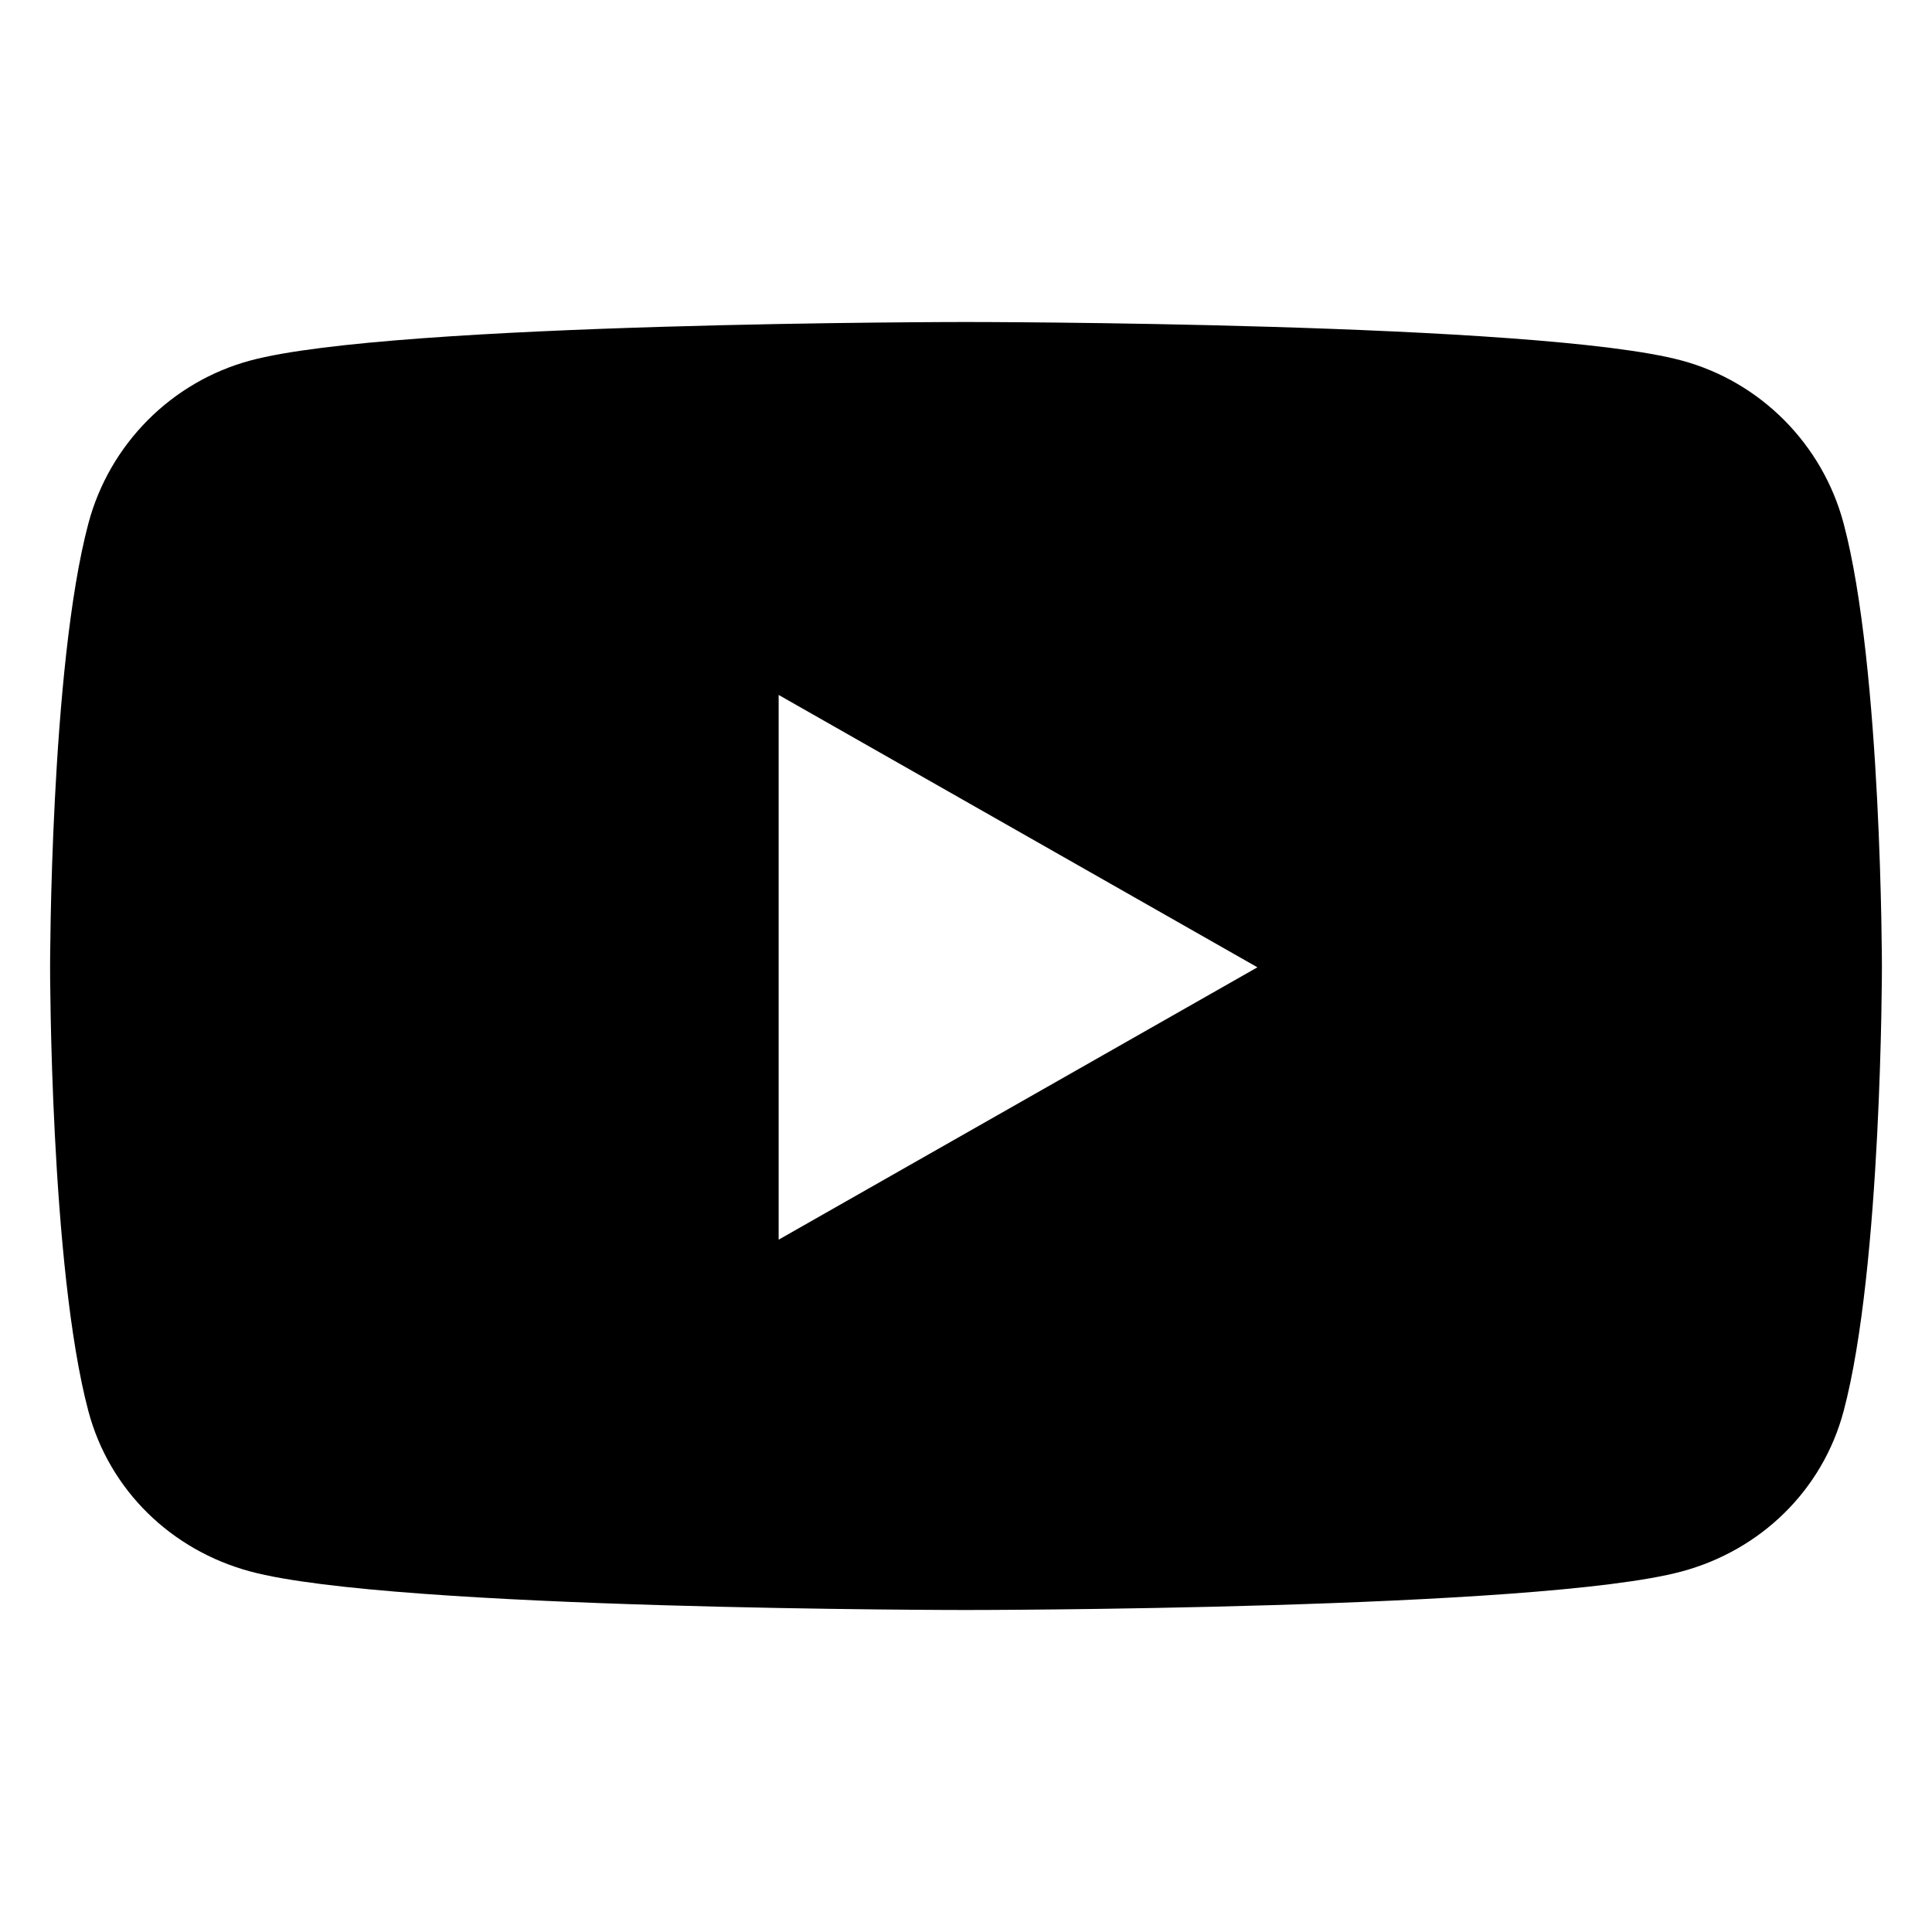
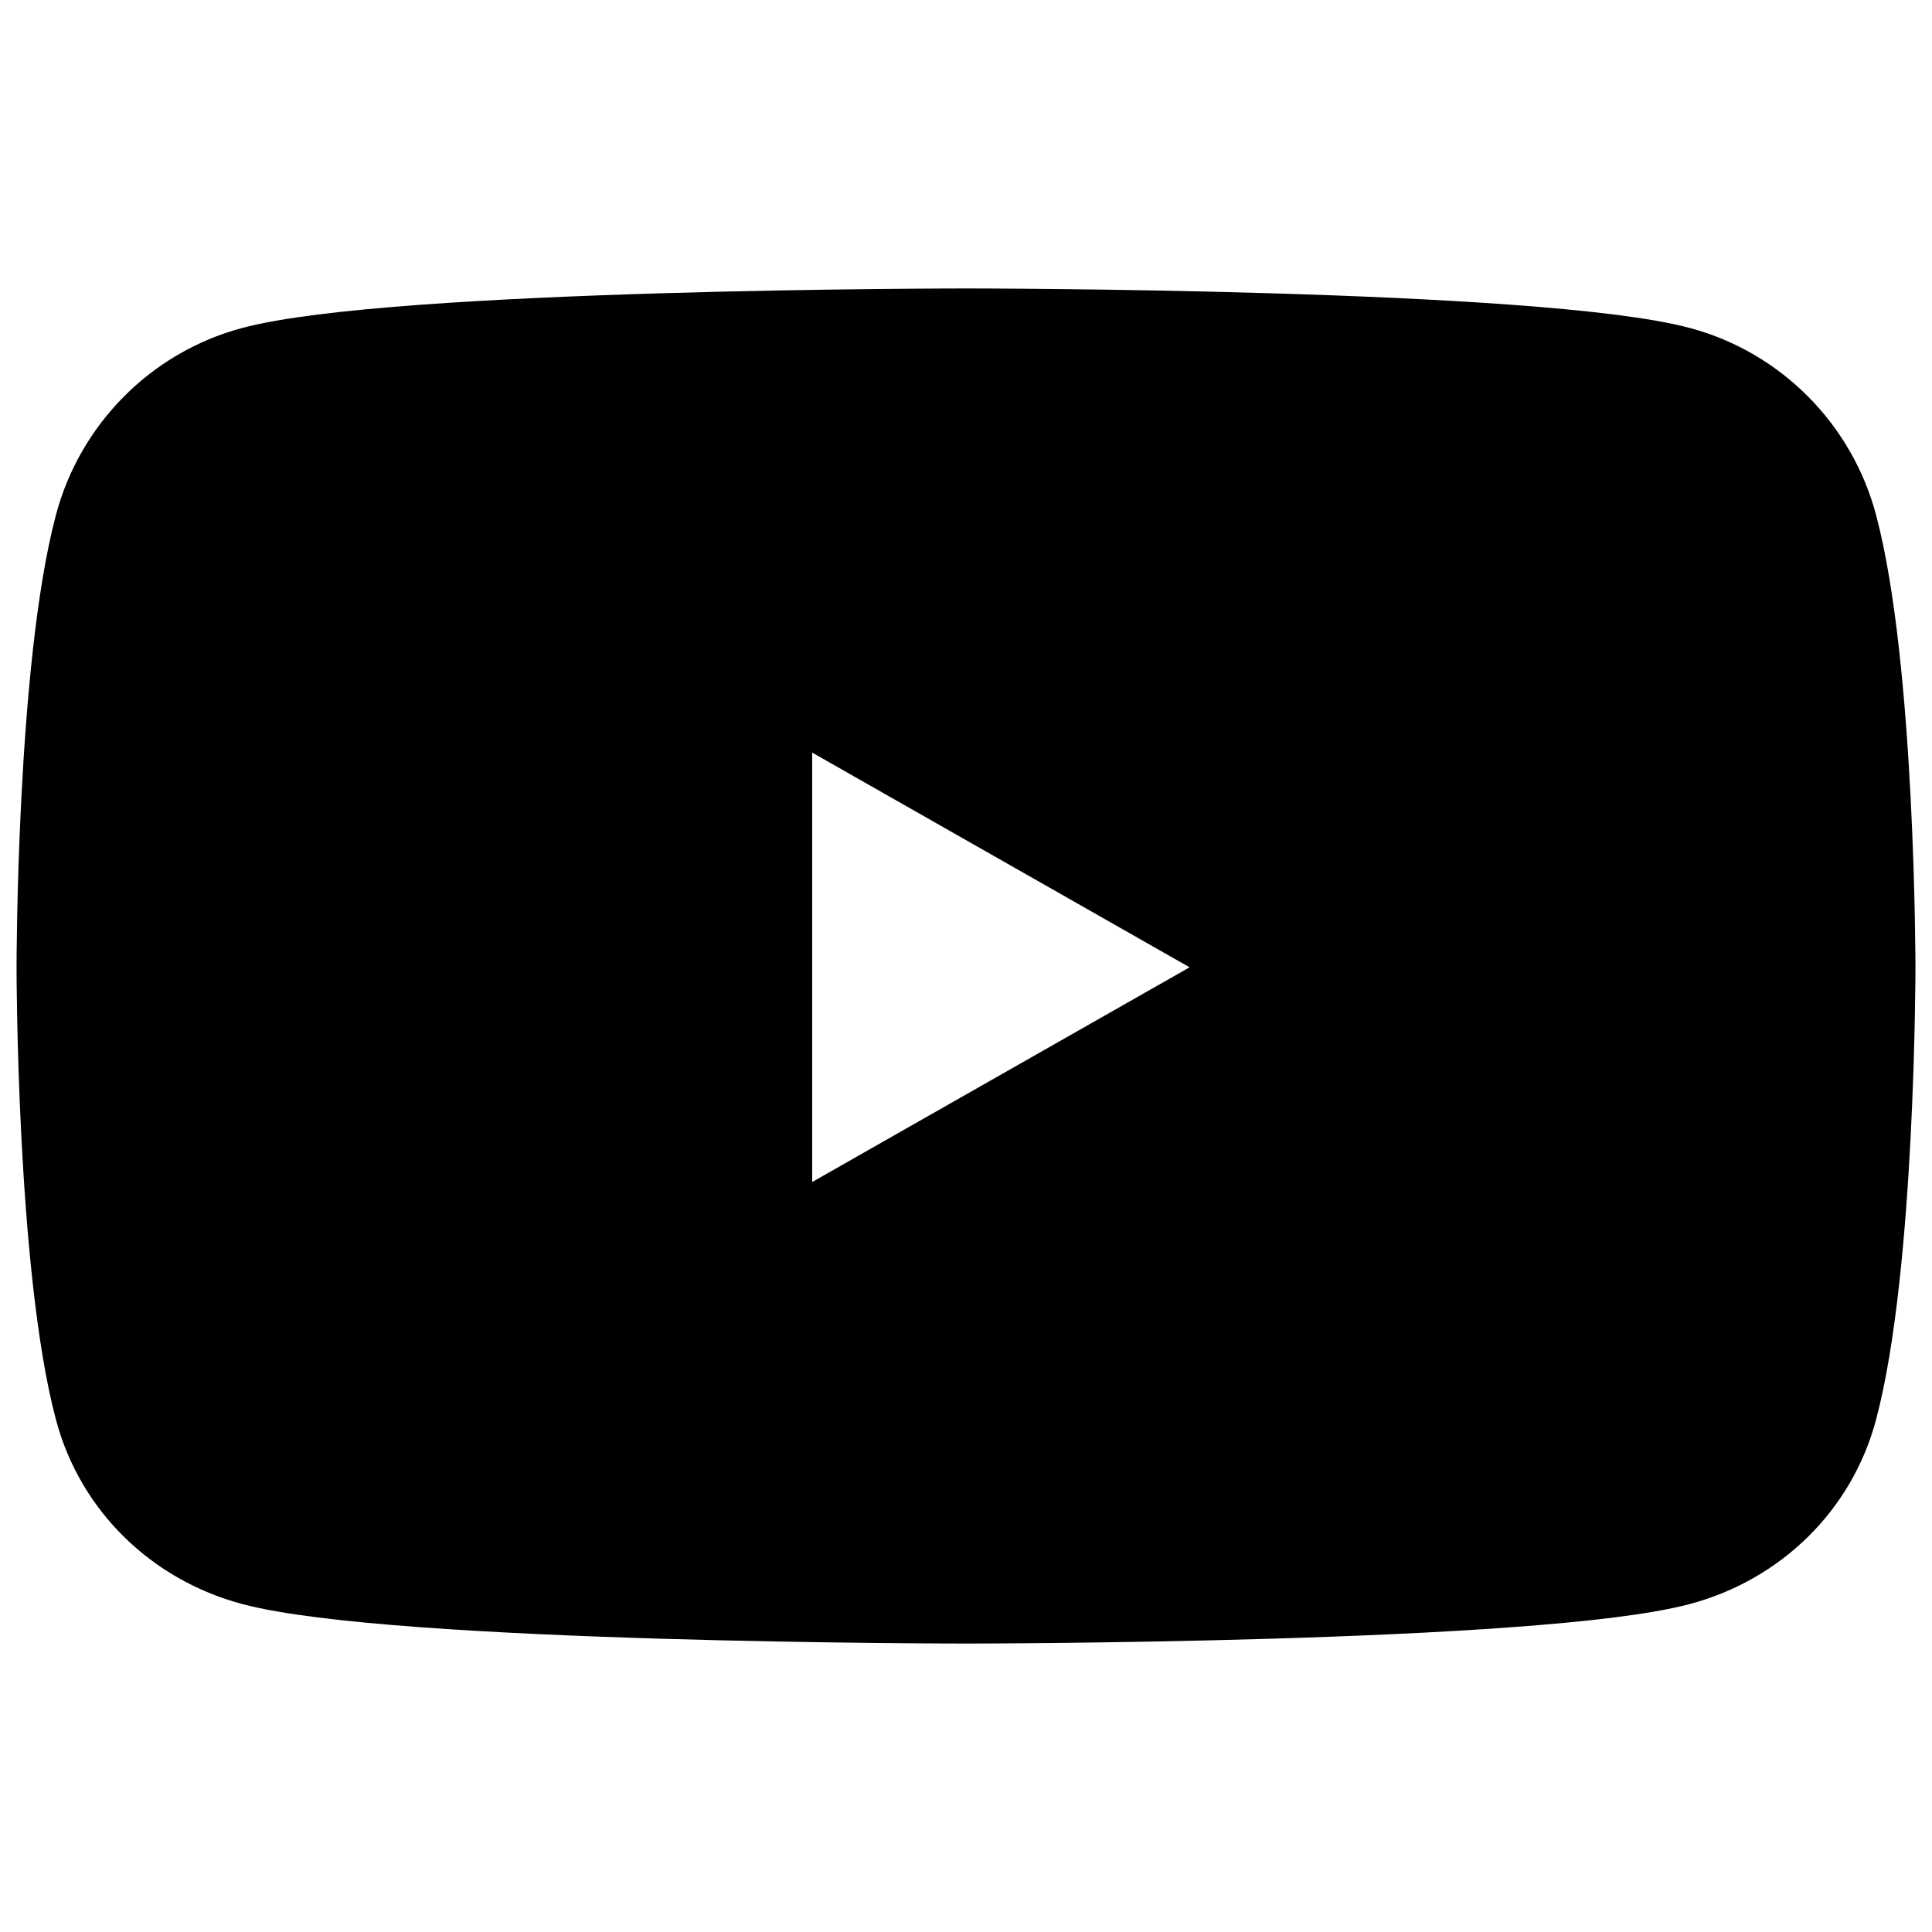
- <svg class="{{ with .class }}{{ . }} {{ end }}icon icon-twitter" width="24" height="24" viewBox="0 0 576 512">
+ <svg class="{{ with .class }}{{ . }} {{ end }}icon icon-twitter" width="24" height="24" viewBox="0 0 576 512" stroke-width="20" stroke="currentColor" fill="currentColor" stroke-linecap="round" stroke-linejoin="round">
+   <path stroke="none" d="M0 0h24v24H0z" fill="none" />
  <path d="M549.655 124.083c-6.281-23.65-24.787-42.276-48.284-48.597C458.781 64 288 64 288 64S117.22 64 74.629 75.486c-23.497 6.322-42.003 24.947-48.284 48.597-11.412 42.867-11.412 132.305-11.412 132.305s0 89.438 11.412 132.305c6.281 23.65 24.787 41.5 48.284 47.821C117.22 448 288 448 288 448s170.78 0 213.371-11.486c23.497-6.321 42.003-24.171 48.284-47.821 11.412-42.867 11.412-132.305 11.412-132.305s0-89.438-11.412-132.305zm-317.51 213.508V175.185l142.739 81.205-142.739 81.201z" />
</svg>
